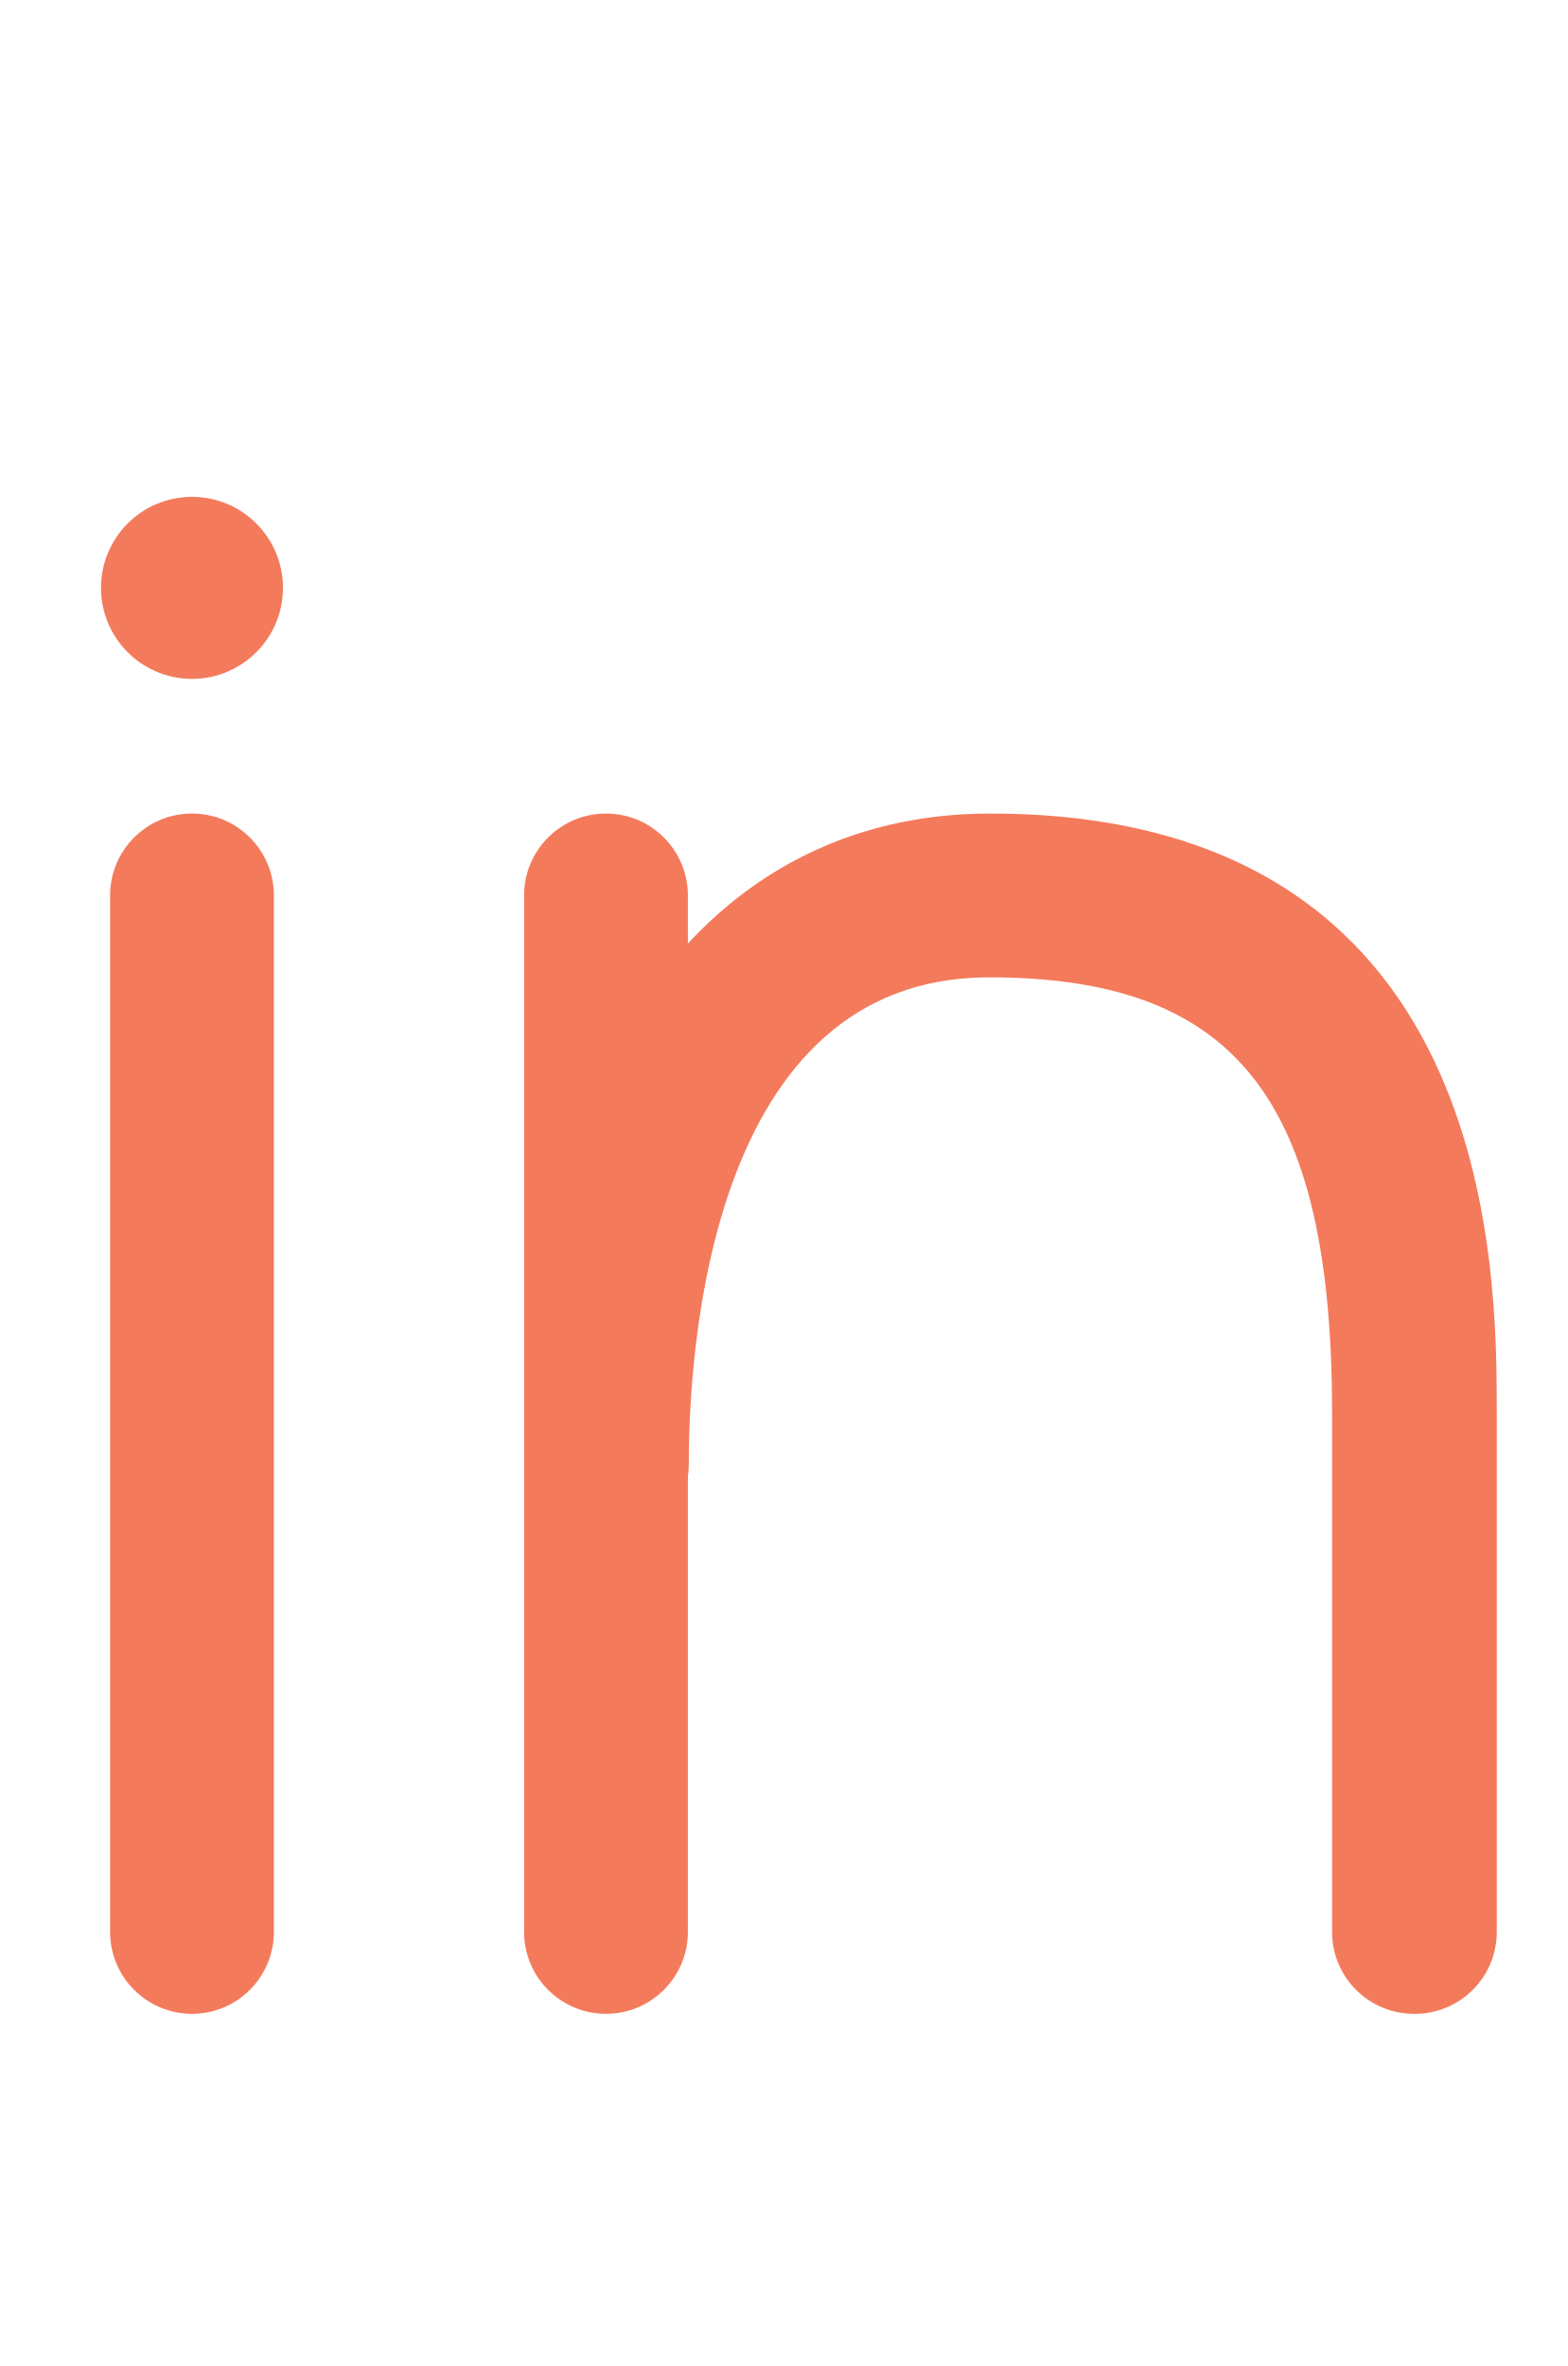
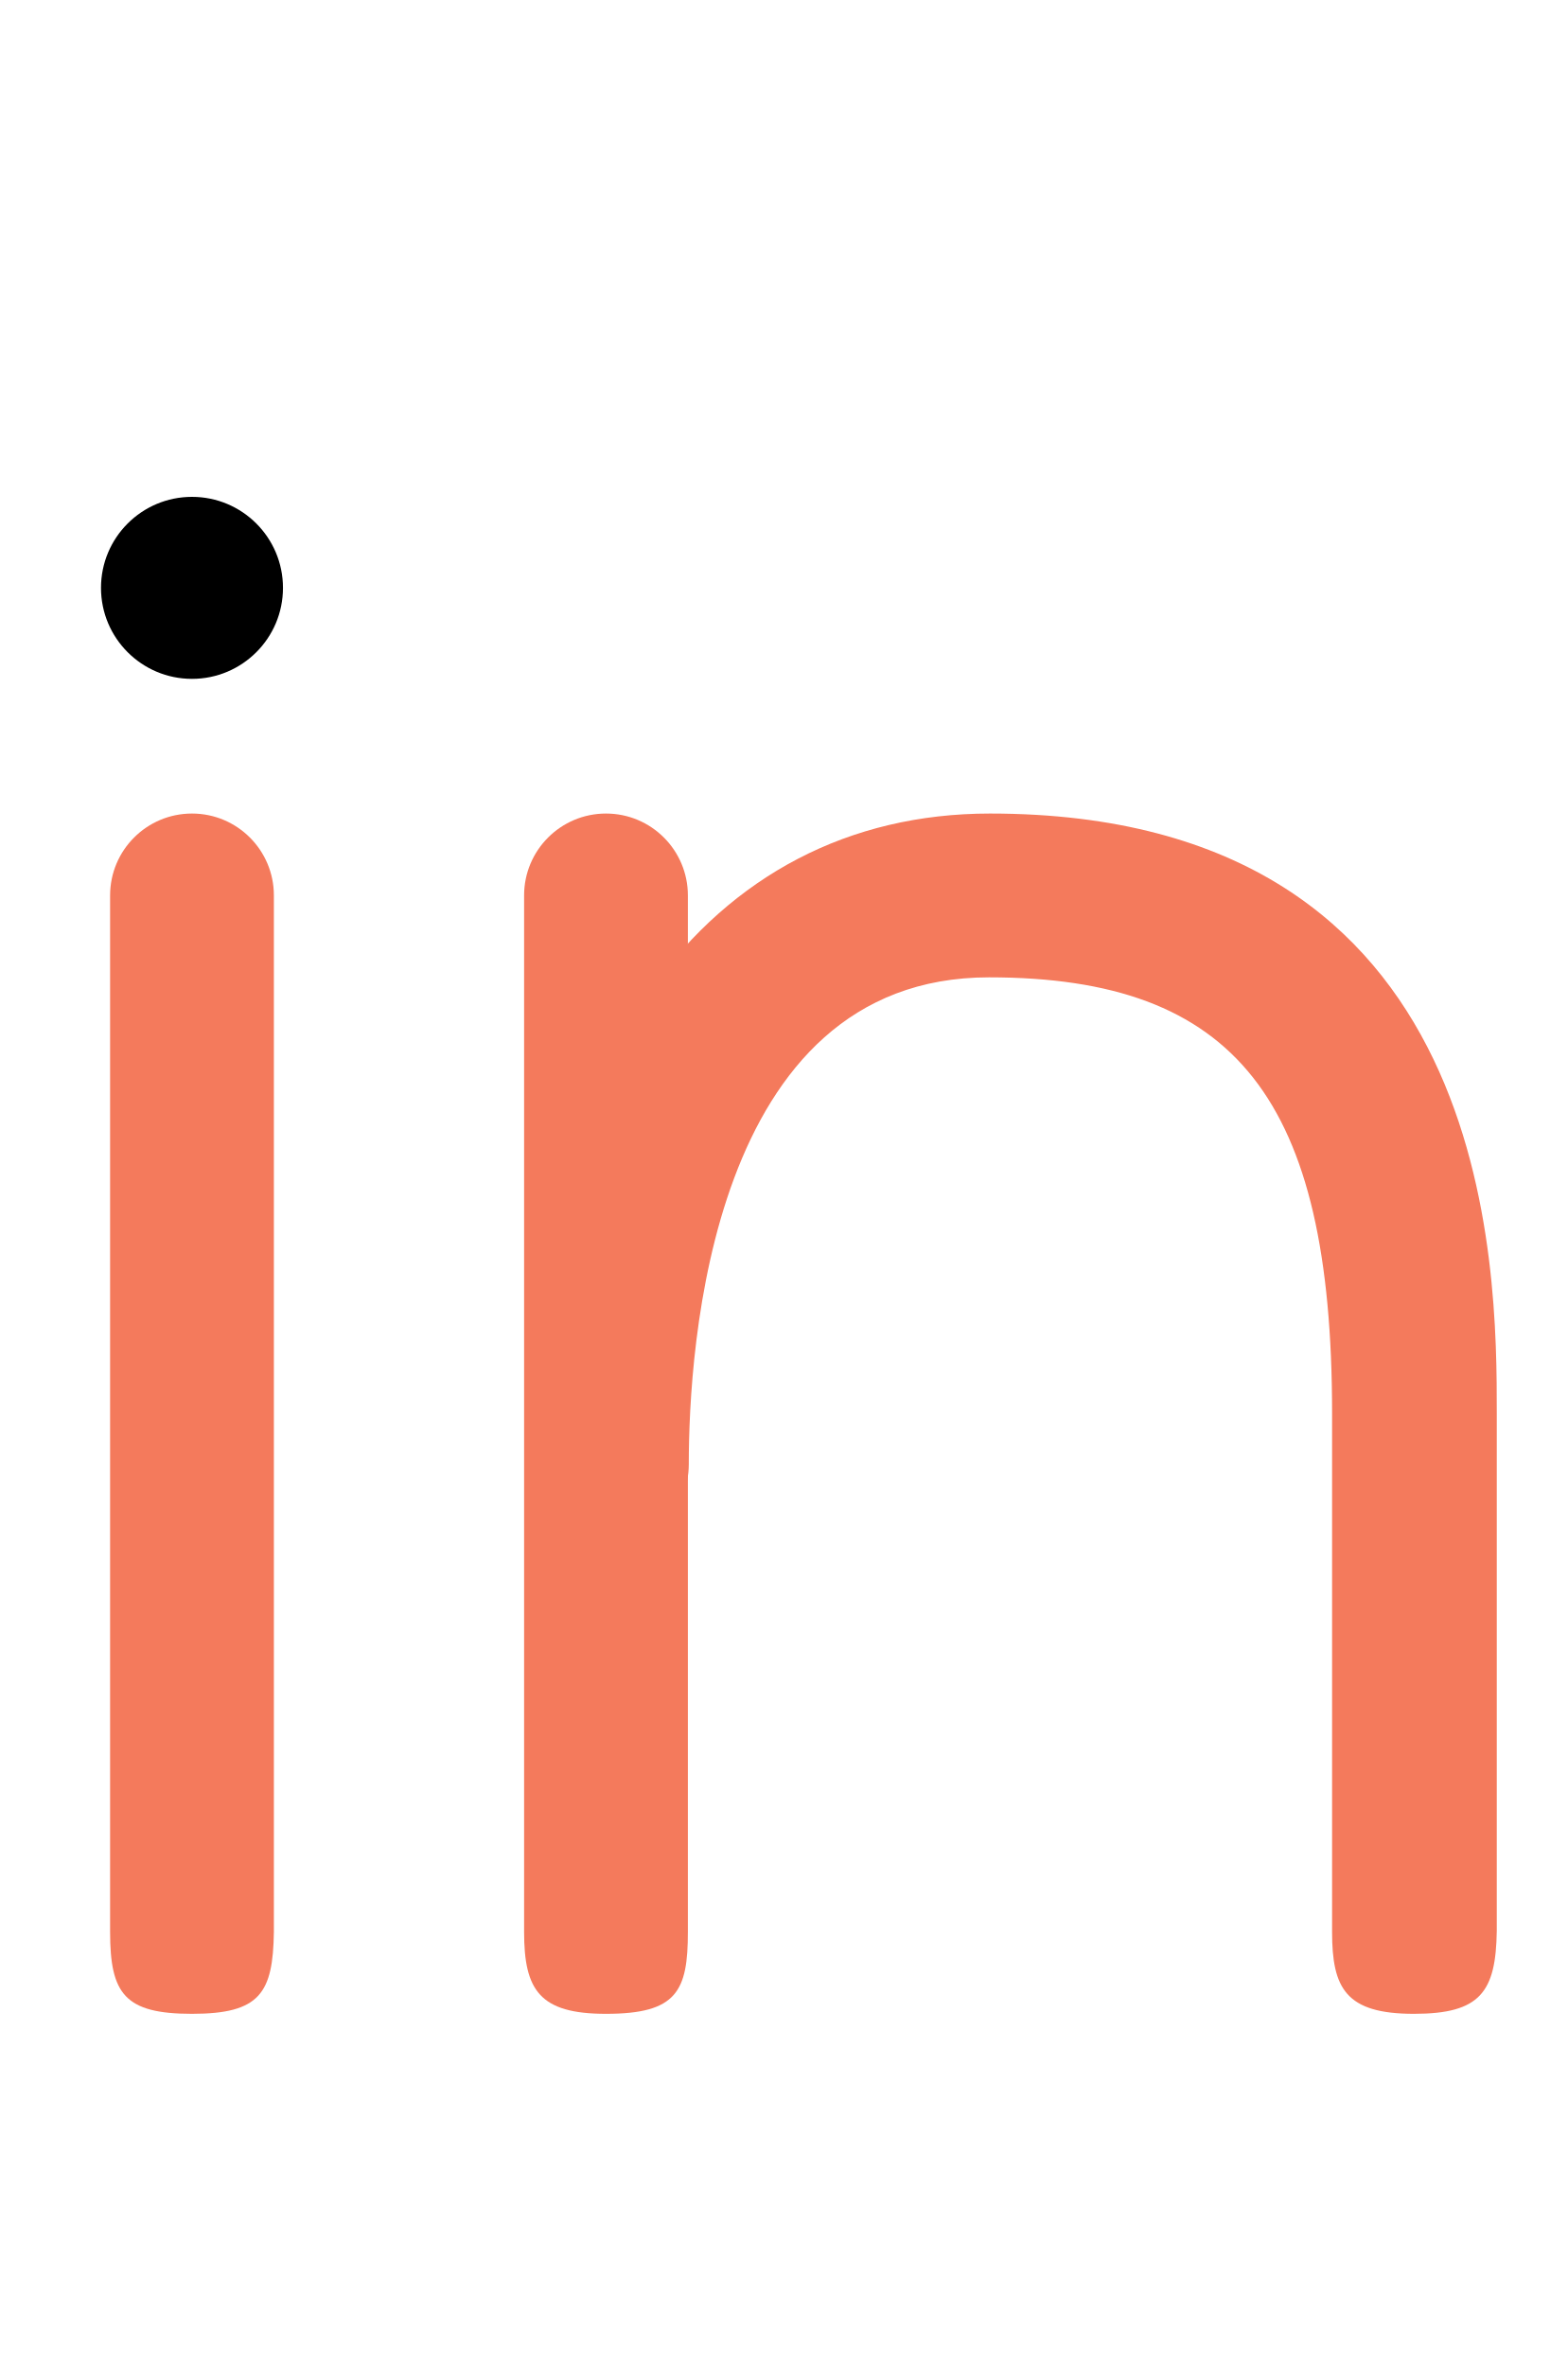
<svg xmlns="http://www.w3.org/2000/svg" viewBox="0 0 17.23 26">
  <defs />
  <g id="Layer_1" data-name="Layer 1">
-     <path fill="#f47a5c" class="cls-1" d="M2.11,22.13a.9.9,0,0,1-.9-.9V9.84a.9.9,0,0,1,1.8,0V21.23A.9.9,0,0,1,2.11,22.13Z" />
-     <path fill="#f47a5c" class="cls-1" d="M6.66,22.13a.9.9,0,0,1-.9-.9V9.84a.9.9,0,0,1,1.8,0V21.23A.9.9,0,0,1,6.66,22.13Z" />
-     <path fill="#f47a5c" class="cls-1" d="M15.54,22.13a.9.9,0,0,1-.9-.9V15.53c0-3.45-1.06-4.79-3.77-4.79-3.07,0-3.3,4.1-3.3,5.35a.9.9,0,0,1-1.8,0c0-4.41,2-7.15,5.11-7.15,5.57,0,5.57,5,5.57,6.59v5.69A.9.9,0,0,1,15.54,22.13Z" />
-     <path fill="#f47a5c" class="cls-1" d="M2.11,7.46a1,1,0,1,1,1-1A1,1,0,0,1,2.11,7.46Z" />
+     <path fill="#f47a5c" class="cls-1" d="M2.11,22.13c-.74,0-.9-.22-.9-.9V9.84a.9.9,0,0,1,1.8,0V21.23C3,21.9,2.86,22.13,2.11,22.13Z" />
+     <path fill="#f47a5c" class="cls-1" d="M6.66,22.13c-.73,0-.9-.26-.9-.9V9.84a.9.9,0,0,1,1.8,0V21.23C7.56,21.88,7.44,22.13,6.66,22.13Z" />
+     <path fill="#f47a5c" class="cls-1" d="M15.54,22.13c-.75,0-.9-.28-.9-.9V15.53c0-3.45-1.06-4.79-3.77-4.79-3.07,0-3.3,4.1-3.3,5.35a.9.9,0,0,1-1.8,0c0-4.41,2-7.15,5.11-7.15,5.57,0,5.57,5,5.57,6.59v5.69C16.44,21.89,16.27,22.13,15.54,22.13Z" />
+     <path class="cls-1" d="M2.11,7.46a1,1,0,1,1,1-1A1,1,0,0,1,2.11,7.46Z" />
  </g>
</svg>
